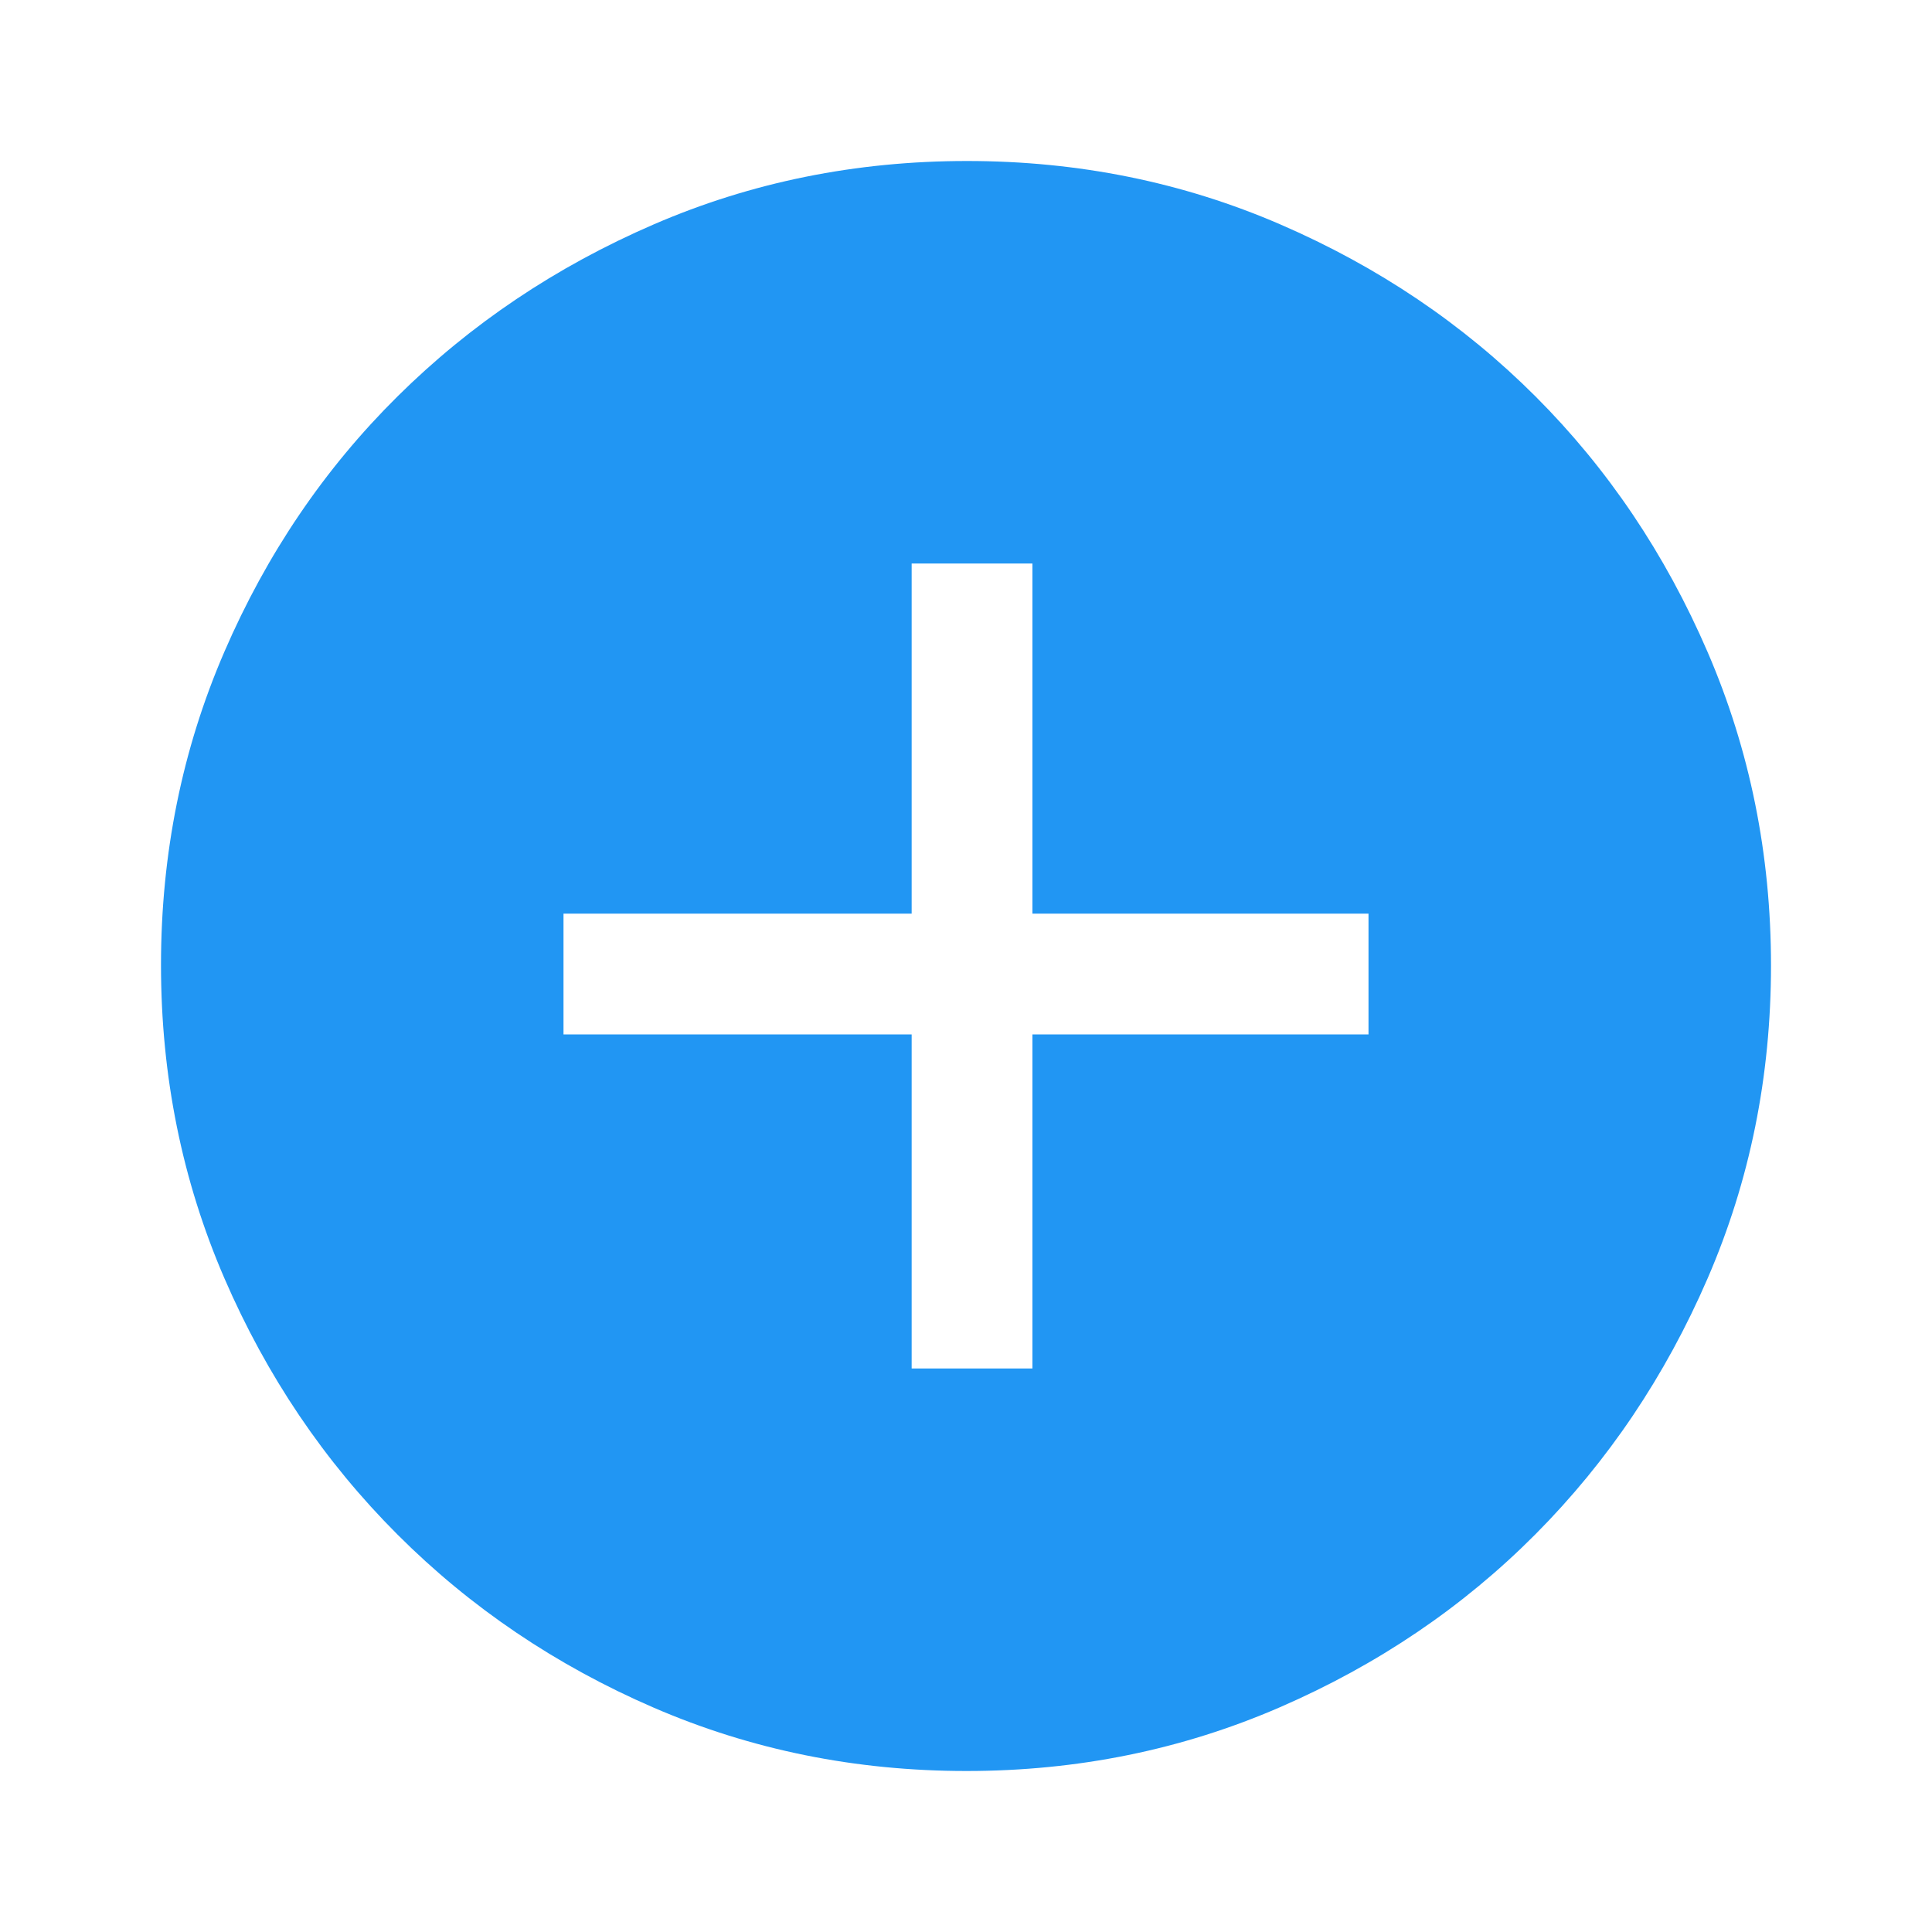
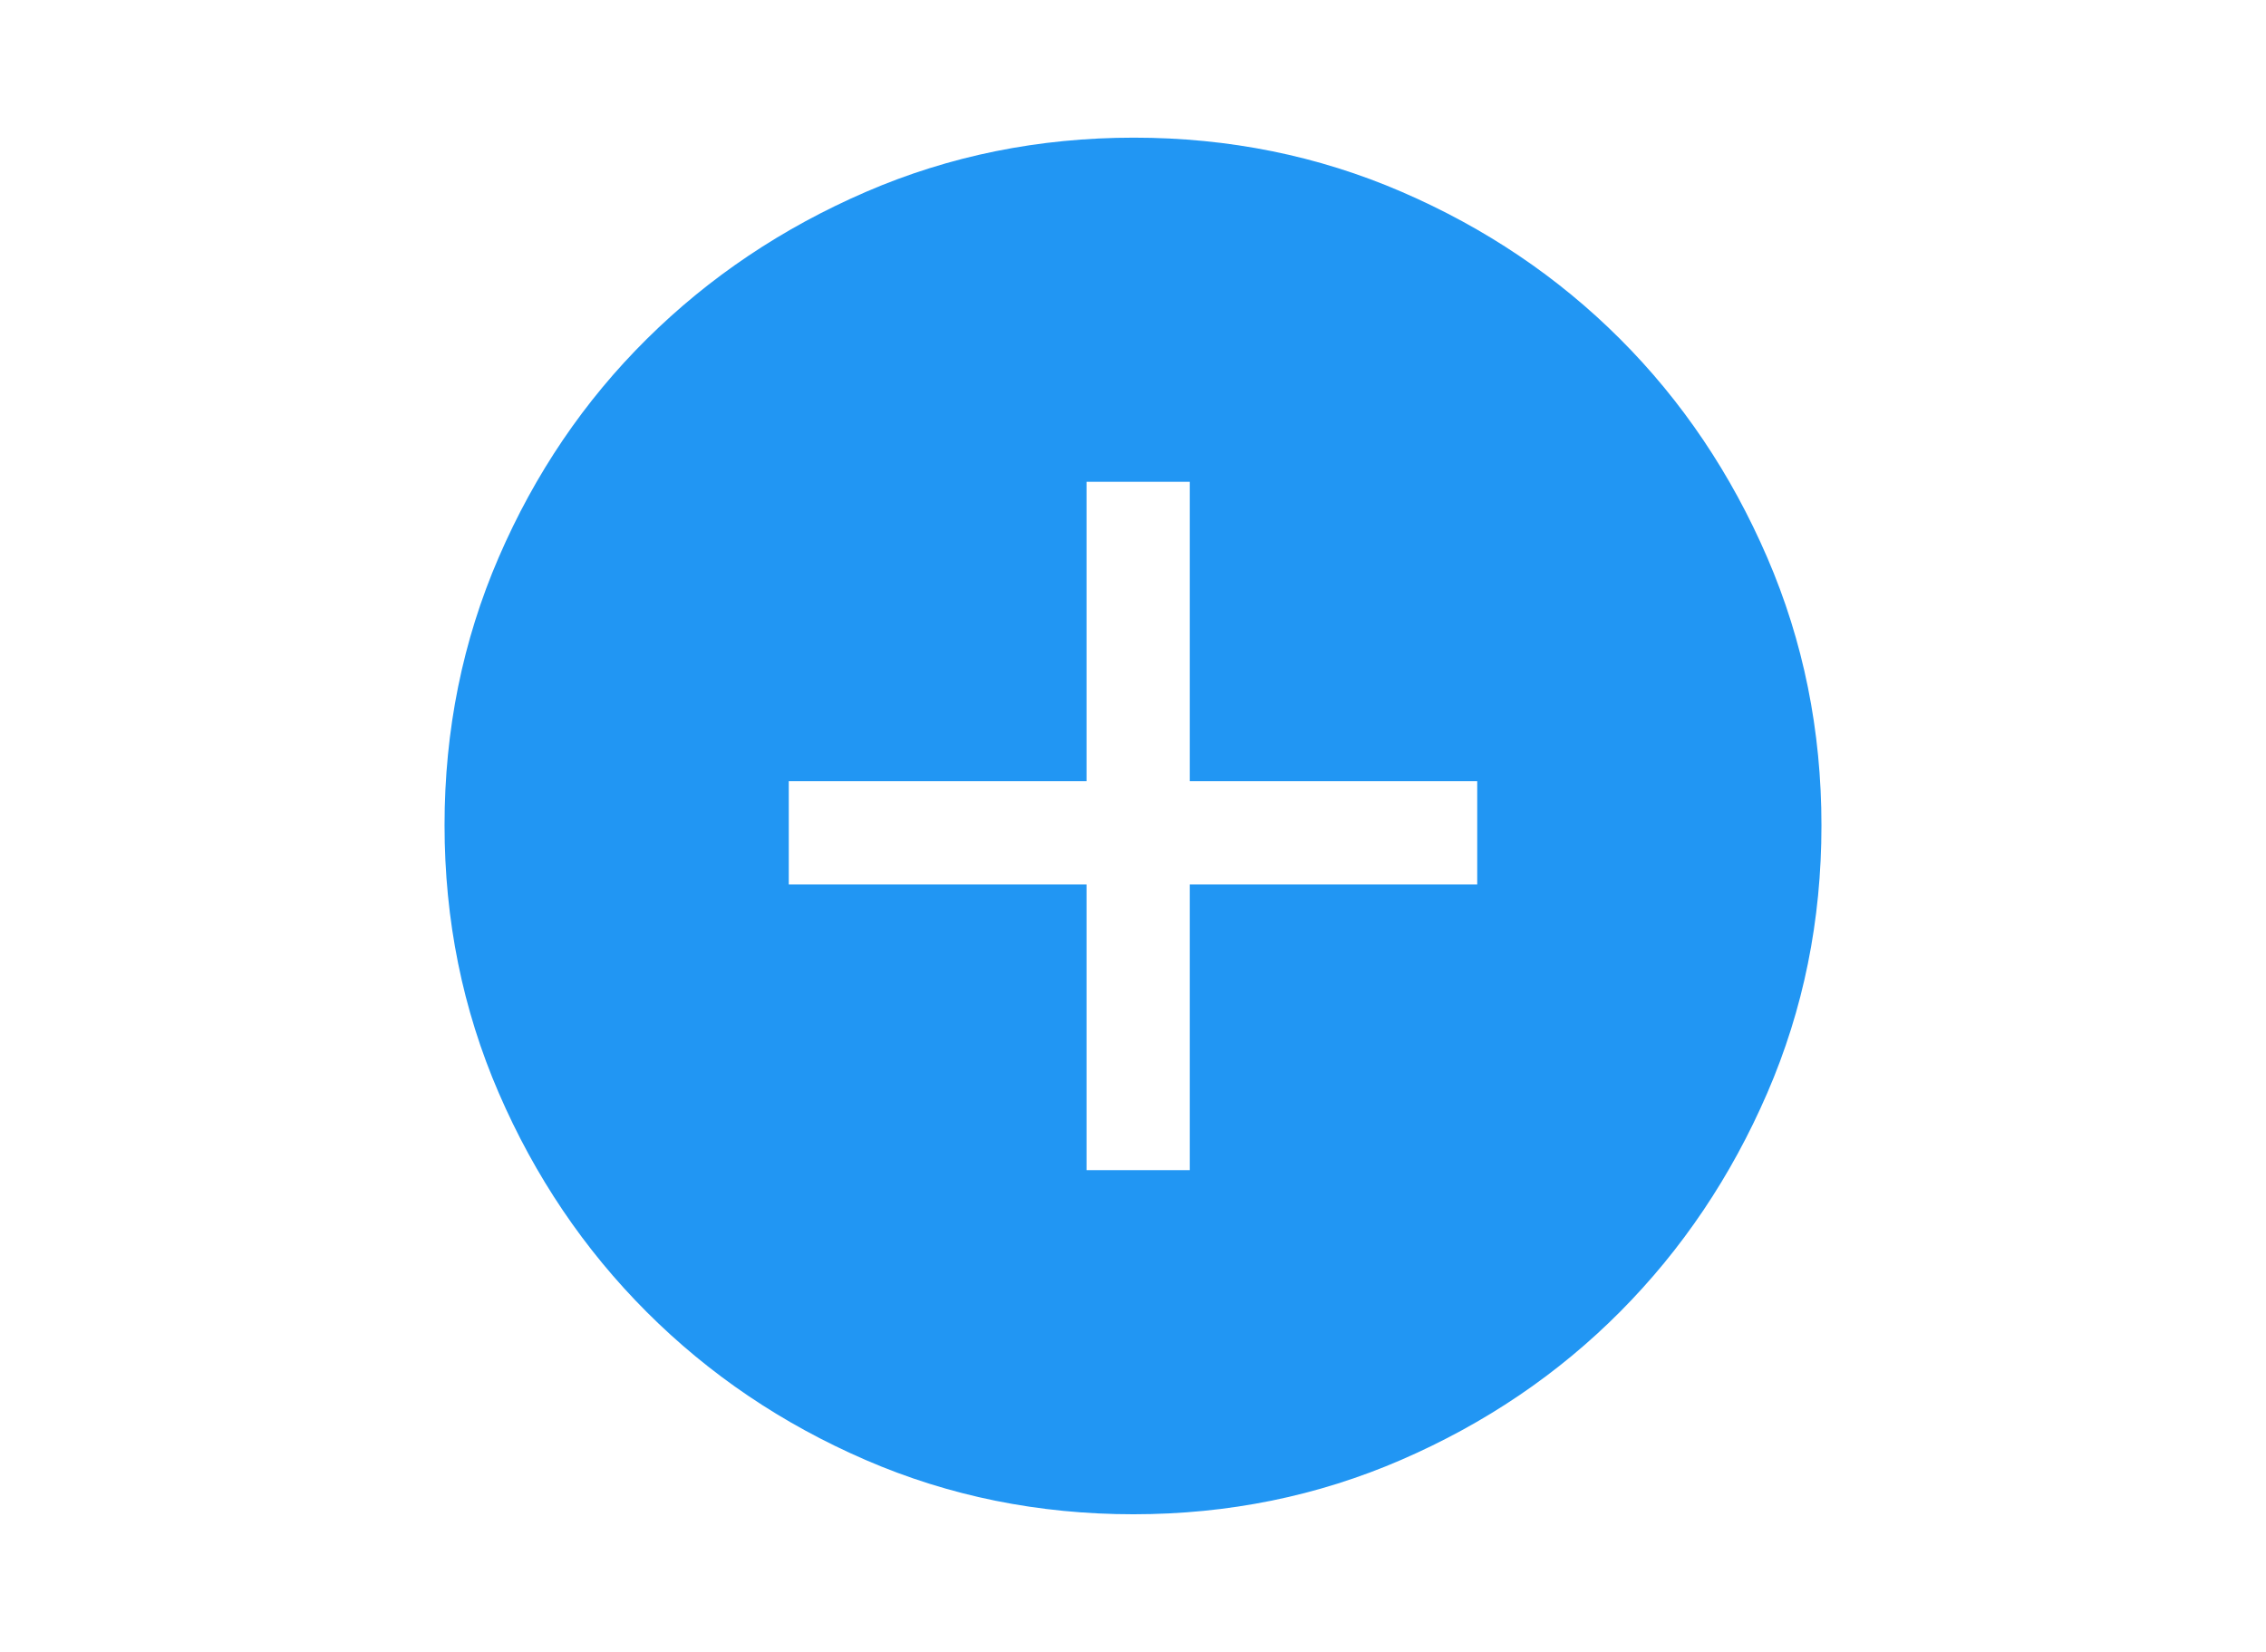
- <svg xmlns="http://www.w3.org/2000/svg" height="48" fill="#2196f3" viewBox="0 96 960 960" width="48">
+ <svg xmlns="http://www.w3.org/2000/svg" height="35" fill="#2196f3" viewBox="0 96 960 960" width="48">
  <path d="M453 776h60V610h167v-60H513V376h-60v174H280v60h173v166Zm27.266 200q-82.734 0-155.5-31.5t-127.266-86q-54.5-54.5-86-127.341Q80 658.319 80 575.5q0-82.819 31.5-155.659Q143 347 197.5 293t127.341-85.5Q397.681 176 480.5 176q82.819 0 155.659 31.5Q709 239 763 293t85.5 127Q880 493 880 575.734q0 82.734-31.5 155.5T763 858.316q-54 54.316-127 86Q563 976 480.266 976Z" />
</svg>
